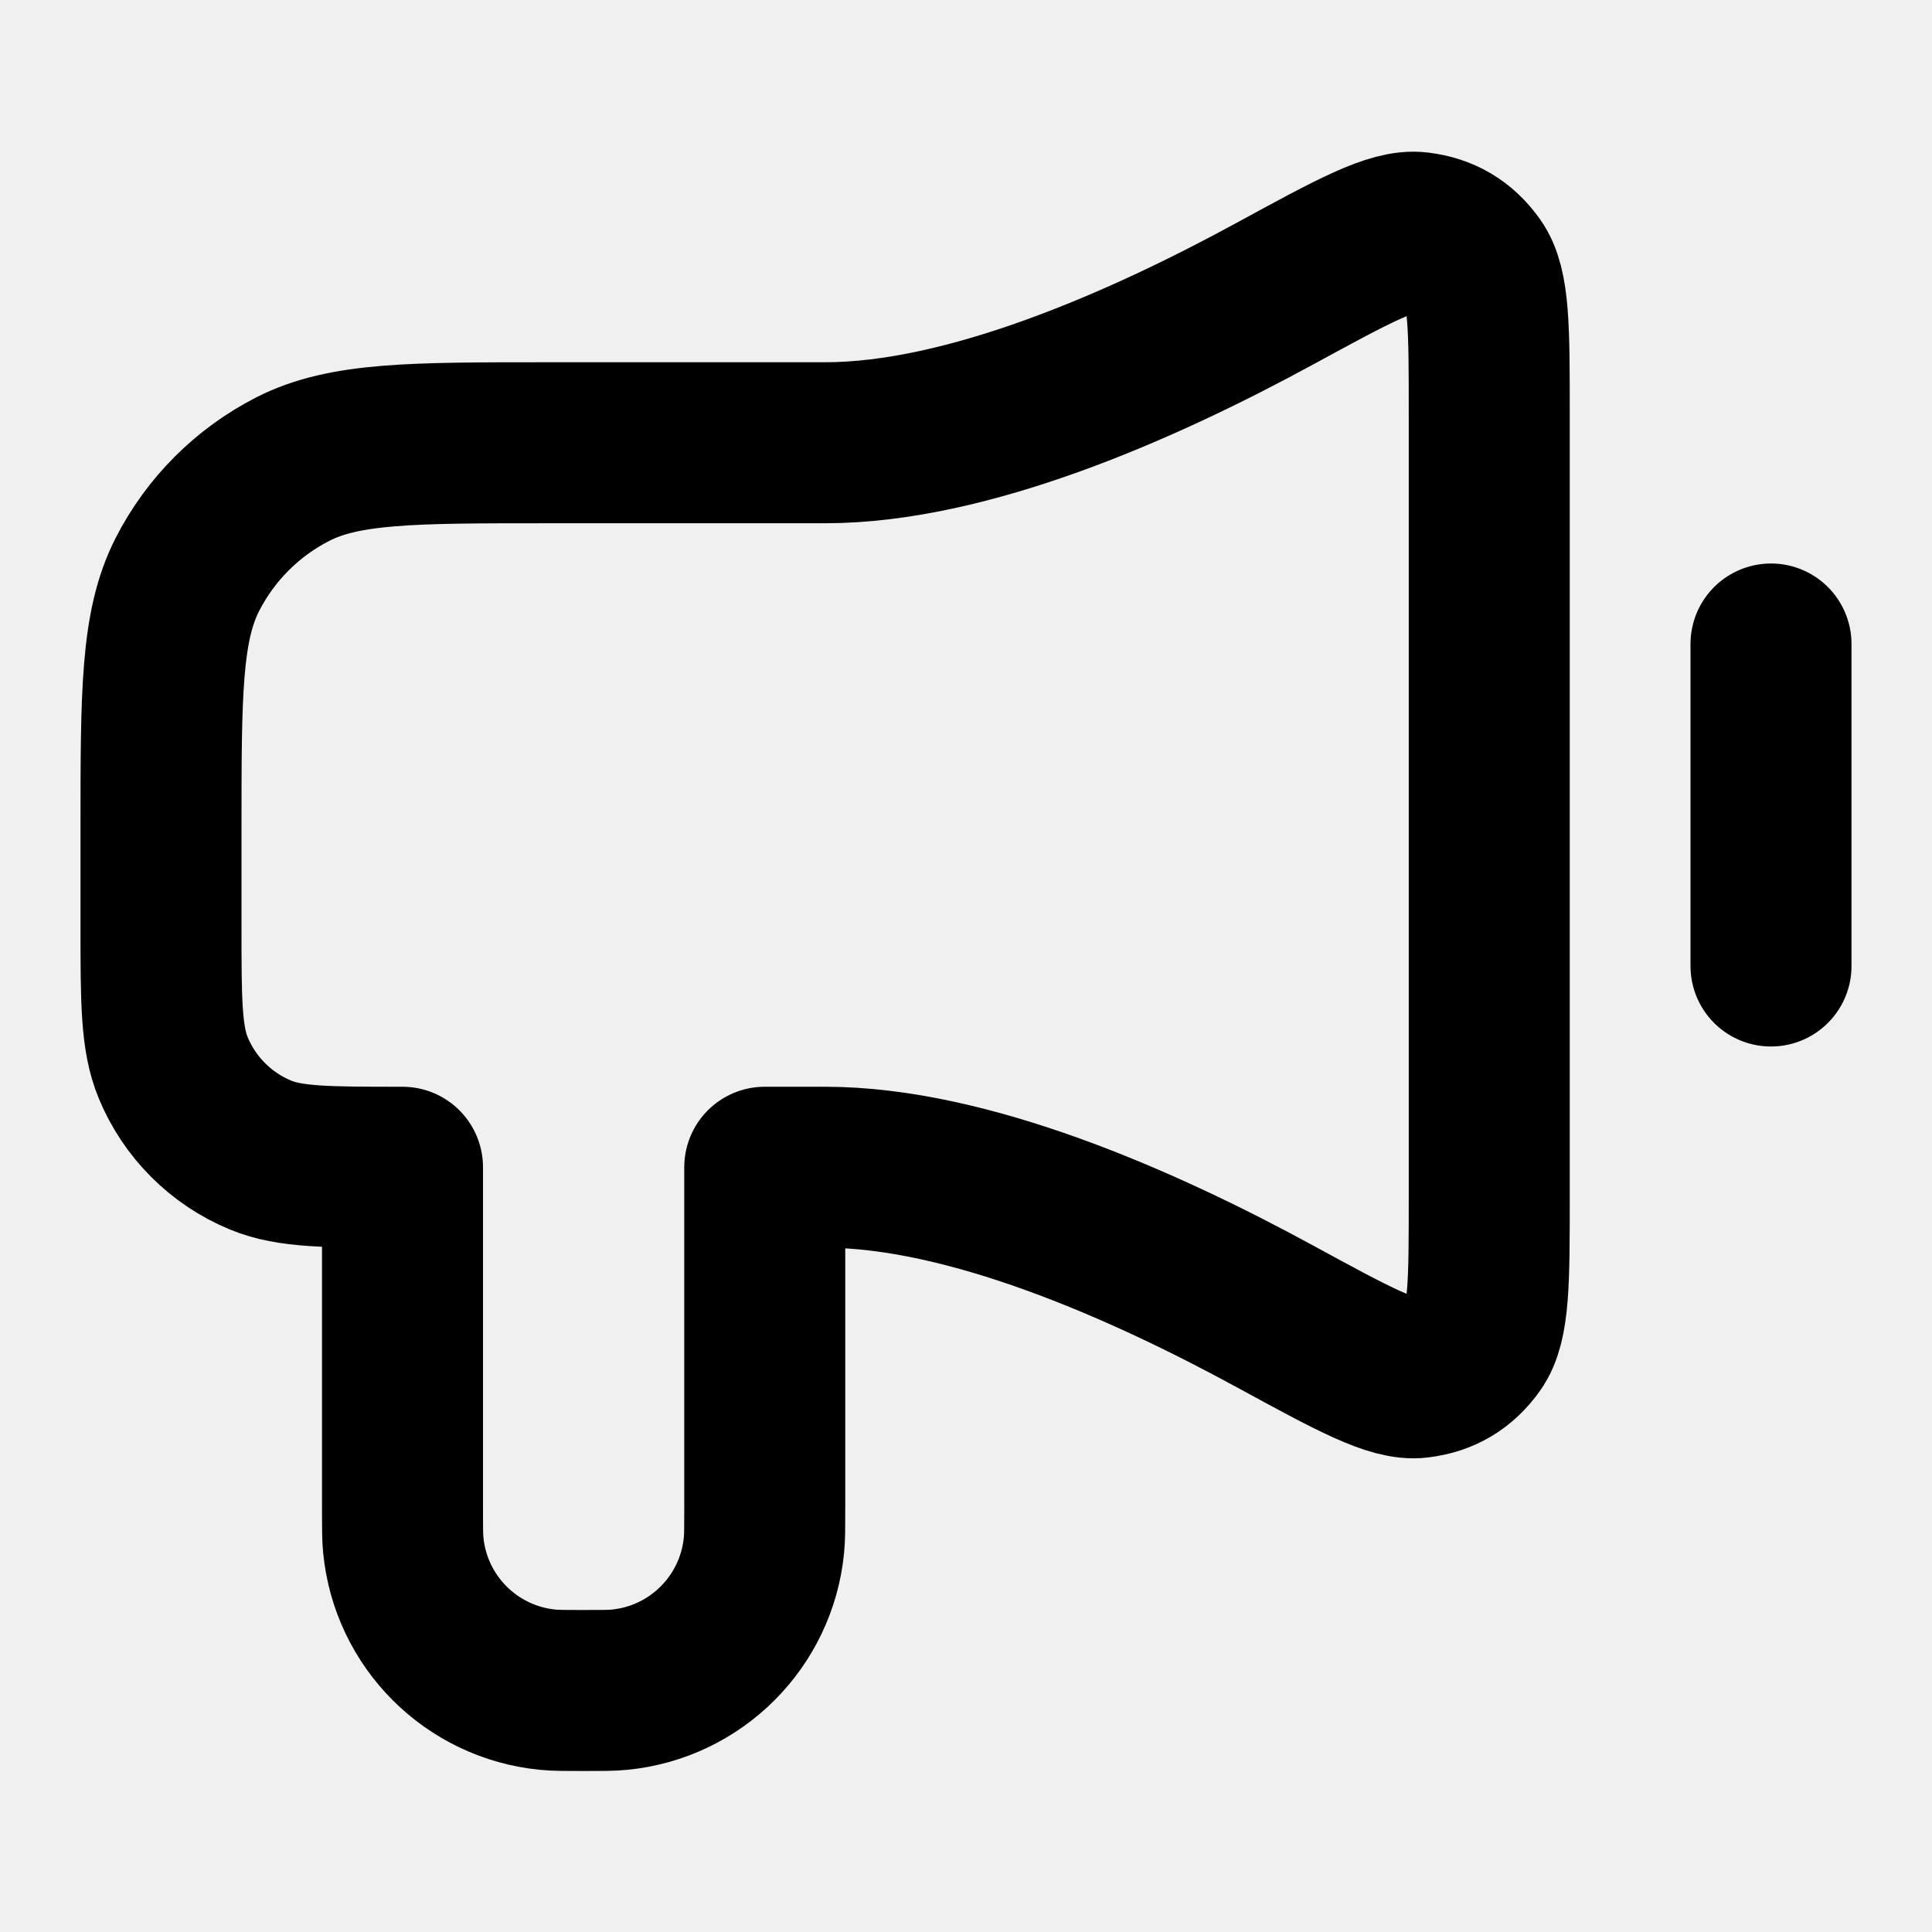
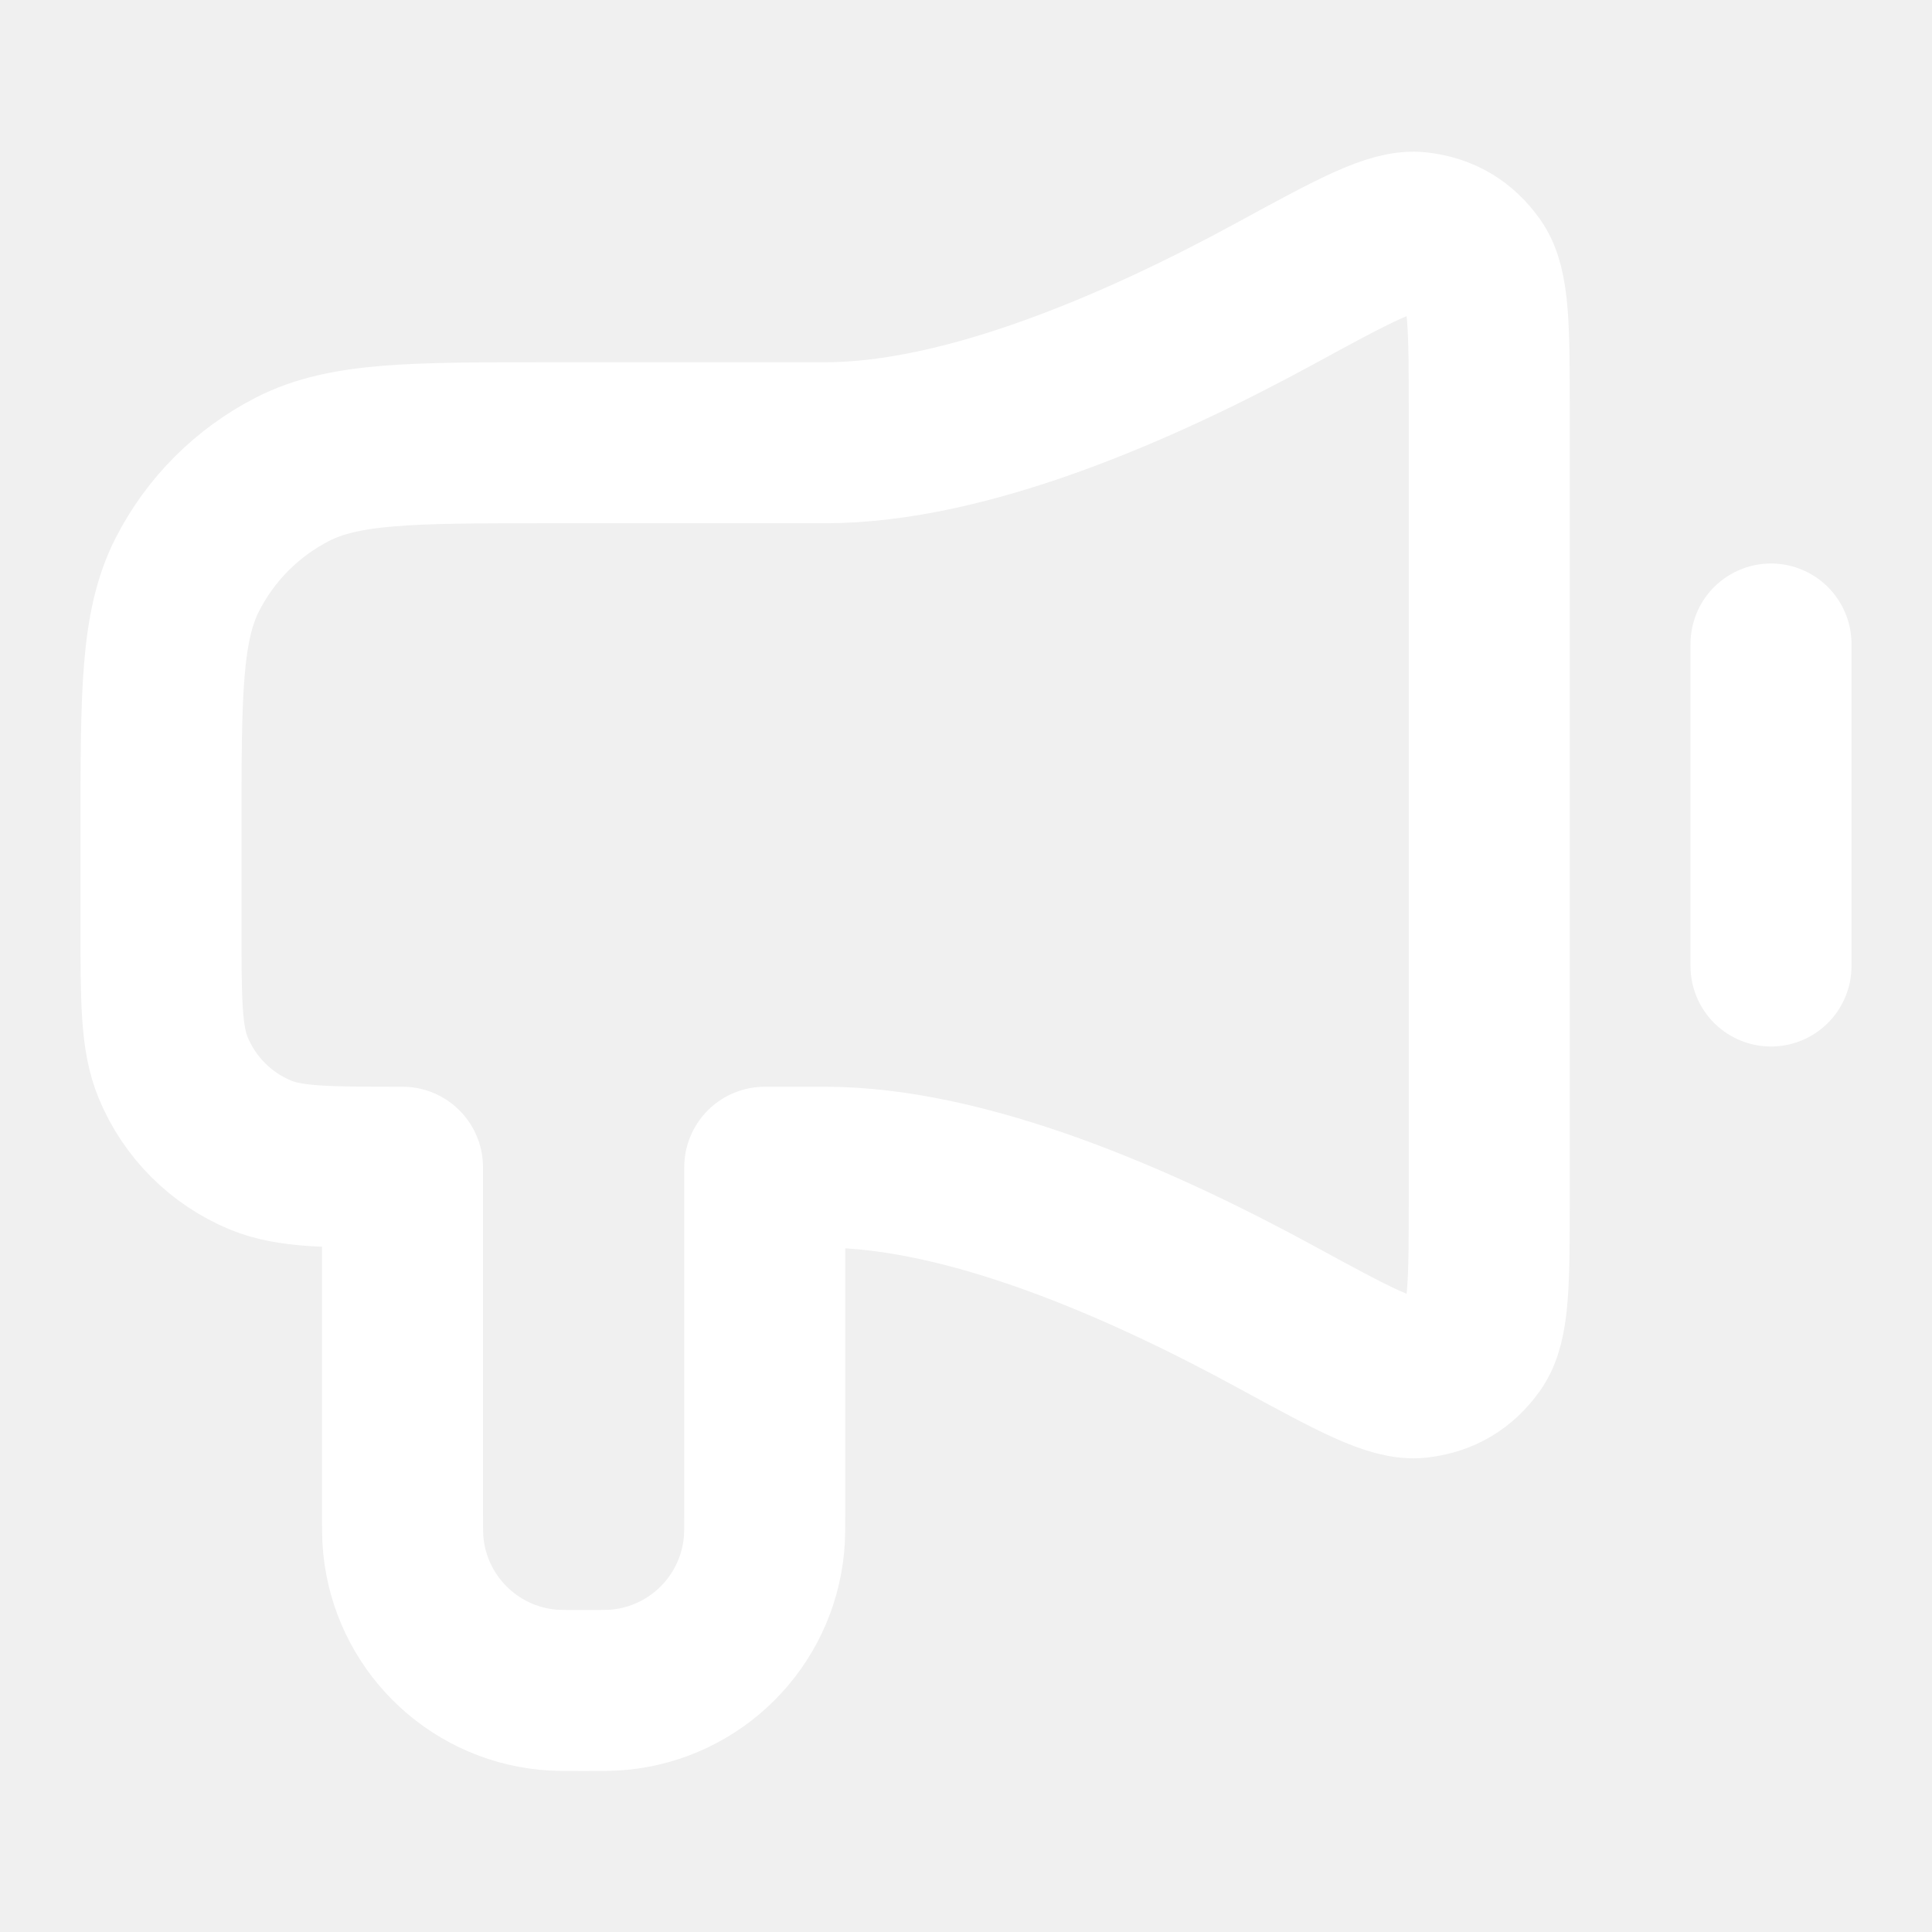
<svg xmlns="http://www.w3.org/2000/svg" width="100%" height="100%" viewBox="0 0 24 24" fill="none">
-   <path d="M22 8V12M10.25 5.5H6.8C5.12 5.5 4.28 5.5 3.638 5.827C3.074 6.115 2.615 6.573 2.327 7.138C2 7.78 2 8.62 2 10.3L2 11.5C2 12.432 2 12.898 2.152 13.265C2.355 13.755 2.745 14.145 3.235 14.348C3.602 14.5 4.068 14.5 5 14.5V18.75C5 18.982 5 19.098 5.01 19.196C5.103 20.145 5.854 20.897 6.804 20.99C6.902 21 7.018 21 7.25 21C7.482 21 7.598 21 7.696 20.99C8.646 20.897 9.397 20.145 9.49 19.196C9.5 19.098 9.5 18.982 9.5 18.75V14.5H10.25C12.016 14.5 14.177 15.447 15.844 16.356C16.817 16.886 17.303 17.151 17.622 17.112C17.917 17.076 18.14 16.943 18.313 16.701C18.5 16.44 18.5 15.918 18.5 14.874V5.126C18.5 4.082 18.5 3.56 18.313 3.299C18.14 3.057 17.917 2.924 17.622 2.888C17.303 2.849 16.817 3.114 15.844 3.644C14.177 4.553 12.016 5.5 10.25 5.5Z" stroke="currentColor" stroke-width="2" stroke-linecap="round" stroke-linejoin="round" />
+   <path d="M22 8V12M10.25 5.5H6.8C5.12 5.5 4.28 5.5 3.638 5.827C3.074 6.115 2.615 6.573 2.327 7.138C2 7.78 2 8.62 2 10.3L2 11.5C2 12.432 2 12.898 2.152 13.265C2.355 13.755 2.745 14.145 3.235 14.348C3.602 14.5 4.068 14.5 5 14.5V18.75C5 18.982 5 19.098 5.01 19.196C5.103 20.145 5.854 20.897 6.804 20.99C6.902 21 7.018 21 7.25 21C7.482 21 7.598 21 7.696 20.99C8.646 20.897 9.397 20.145 9.49 19.196C9.5 19.098 9.5 18.982 9.5 18.75V14.5H10.25C12.016 14.5 14.177 15.447 15.844 16.356C16.817 16.886 17.303 17.151 17.622 17.112C17.917 17.076 18.14 16.943 18.313 16.701C18.5 16.44 18.5 15.918 18.5 14.874V5.126C18.5 4.082 18.5 3.56 18.313 3.299C18.14 3.057 17.917 2.924 17.622 2.888C17.303 2.849 16.817 3.114 15.844 3.644C14.177 4.553 12.016 5.5 10.25 5.5Z" stroke="white" stroke-width="2" stroke-linecap="round" stroke-linejoin="round" />
</svg>
